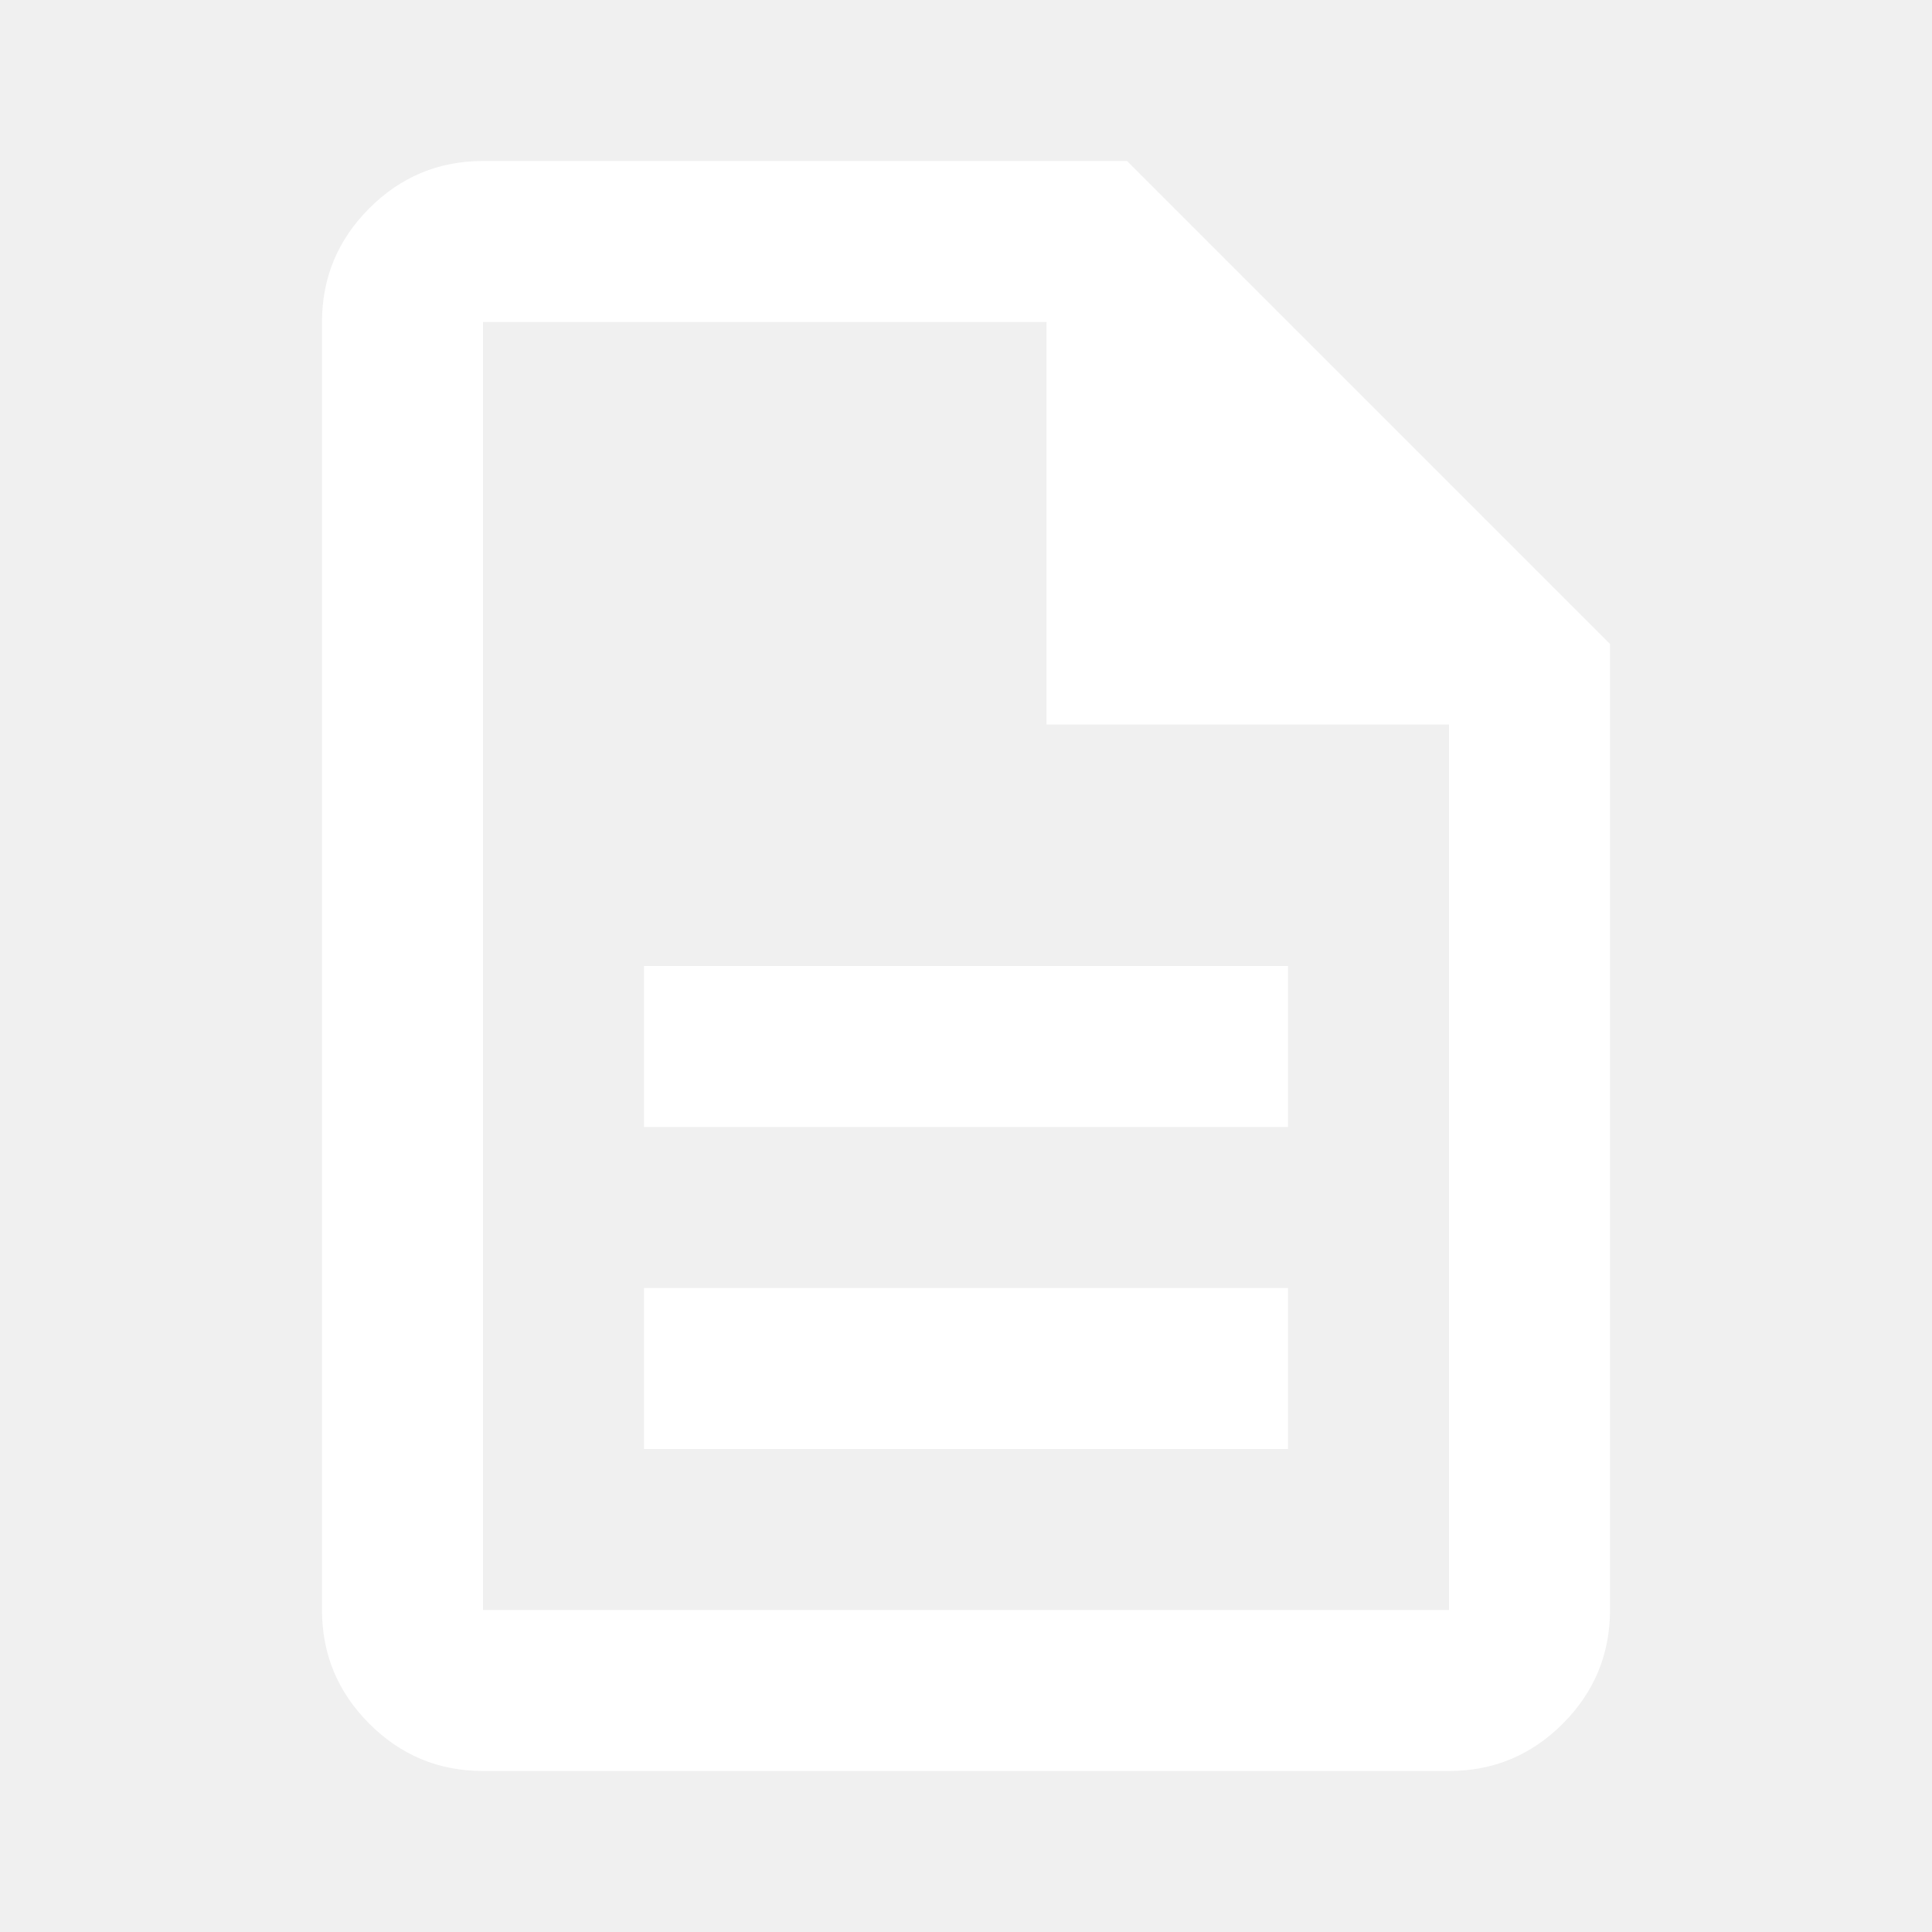
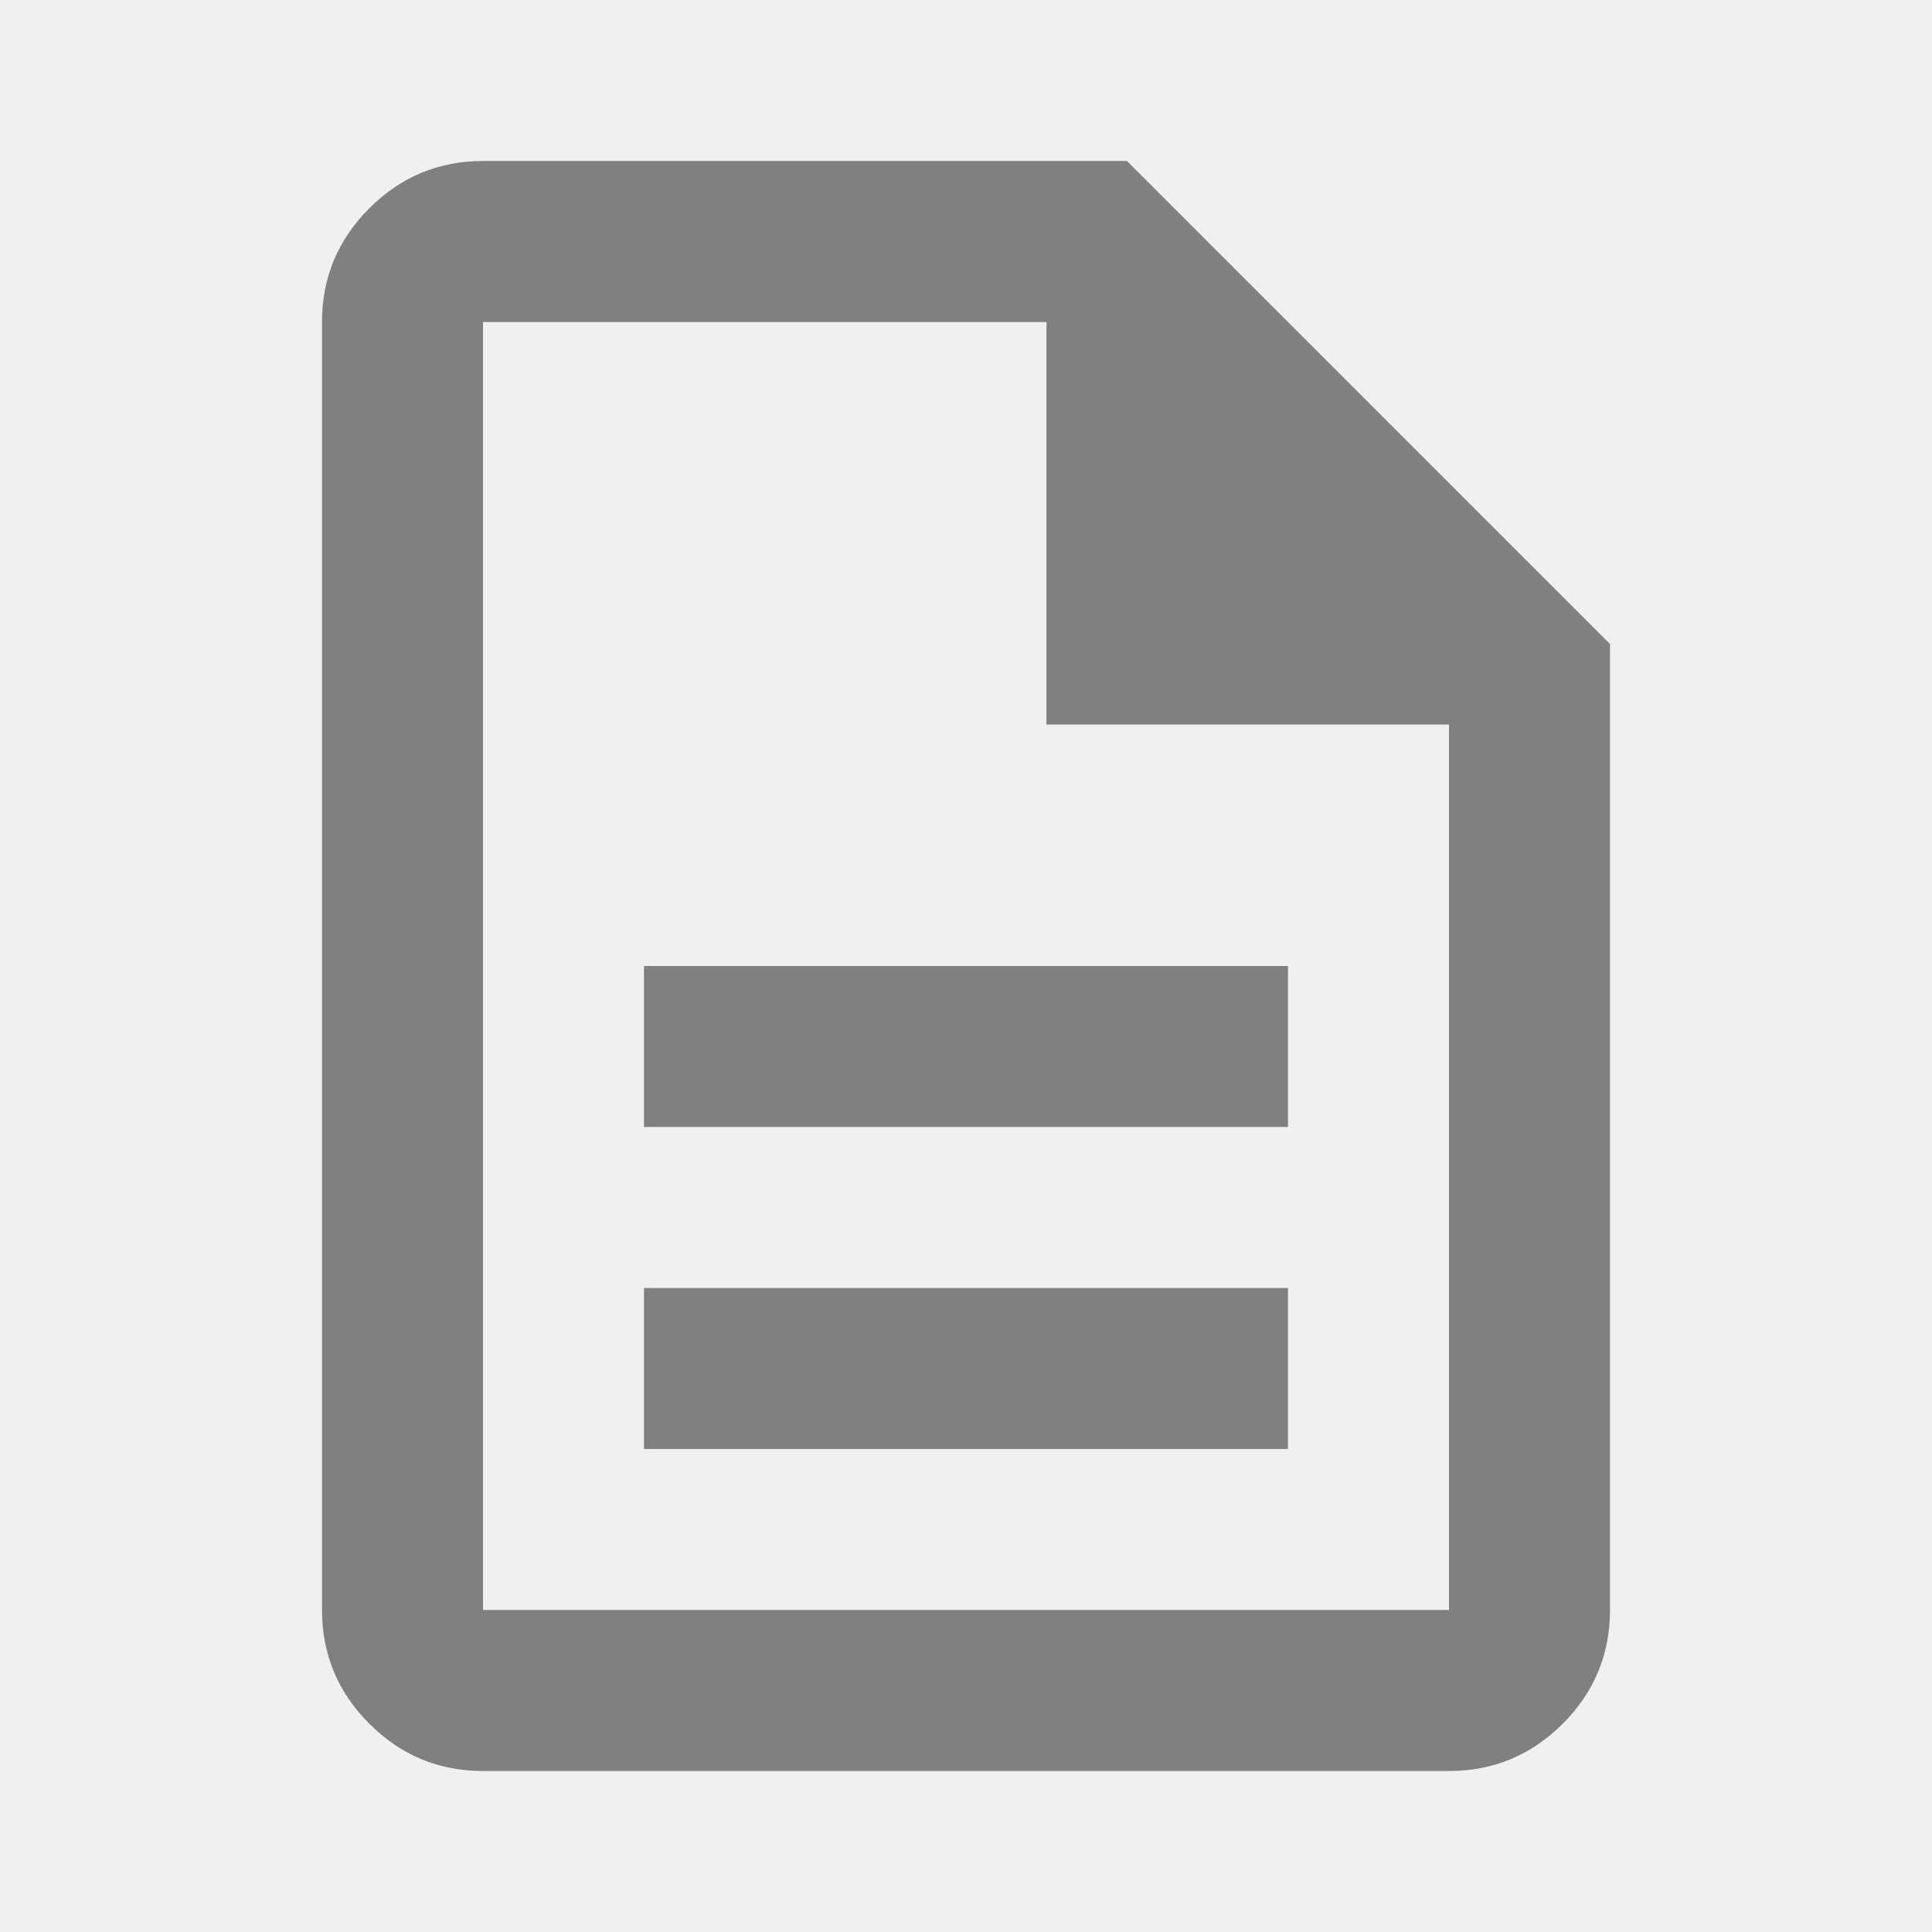
<svg xmlns="http://www.w3.org/2000/svg" height="24" width="24">
-   <path fill="white" d="M8 18h8v-2H8Zm0-4h8v-2H8Zm-2 8q-.825 0-1.412-.587Q4 20.825 4 20V4q0-.825.588-1.413Q5.175 2 6 2h8l6 6v12q0 .825-.587 1.413Q18.825 22 18 22Zm7-13V4H6v16h12V9ZM6 4v5-5 16V4Z" />
+   <path fill="gray" d="M8 18h8v-2H8Zm0-4h8v-2H8Zm-2 8q-.825 0-1.412-.587Q4 20.825 4 20V4q0-.825.588-1.413Q5.175 2 6 2h8l6 6v12q0 .825-.587 1.413Q18.825 22 18 22Zm7-13V4H6v16h12V9ZM6 4v5-5 16V4Z" />
</svg>
